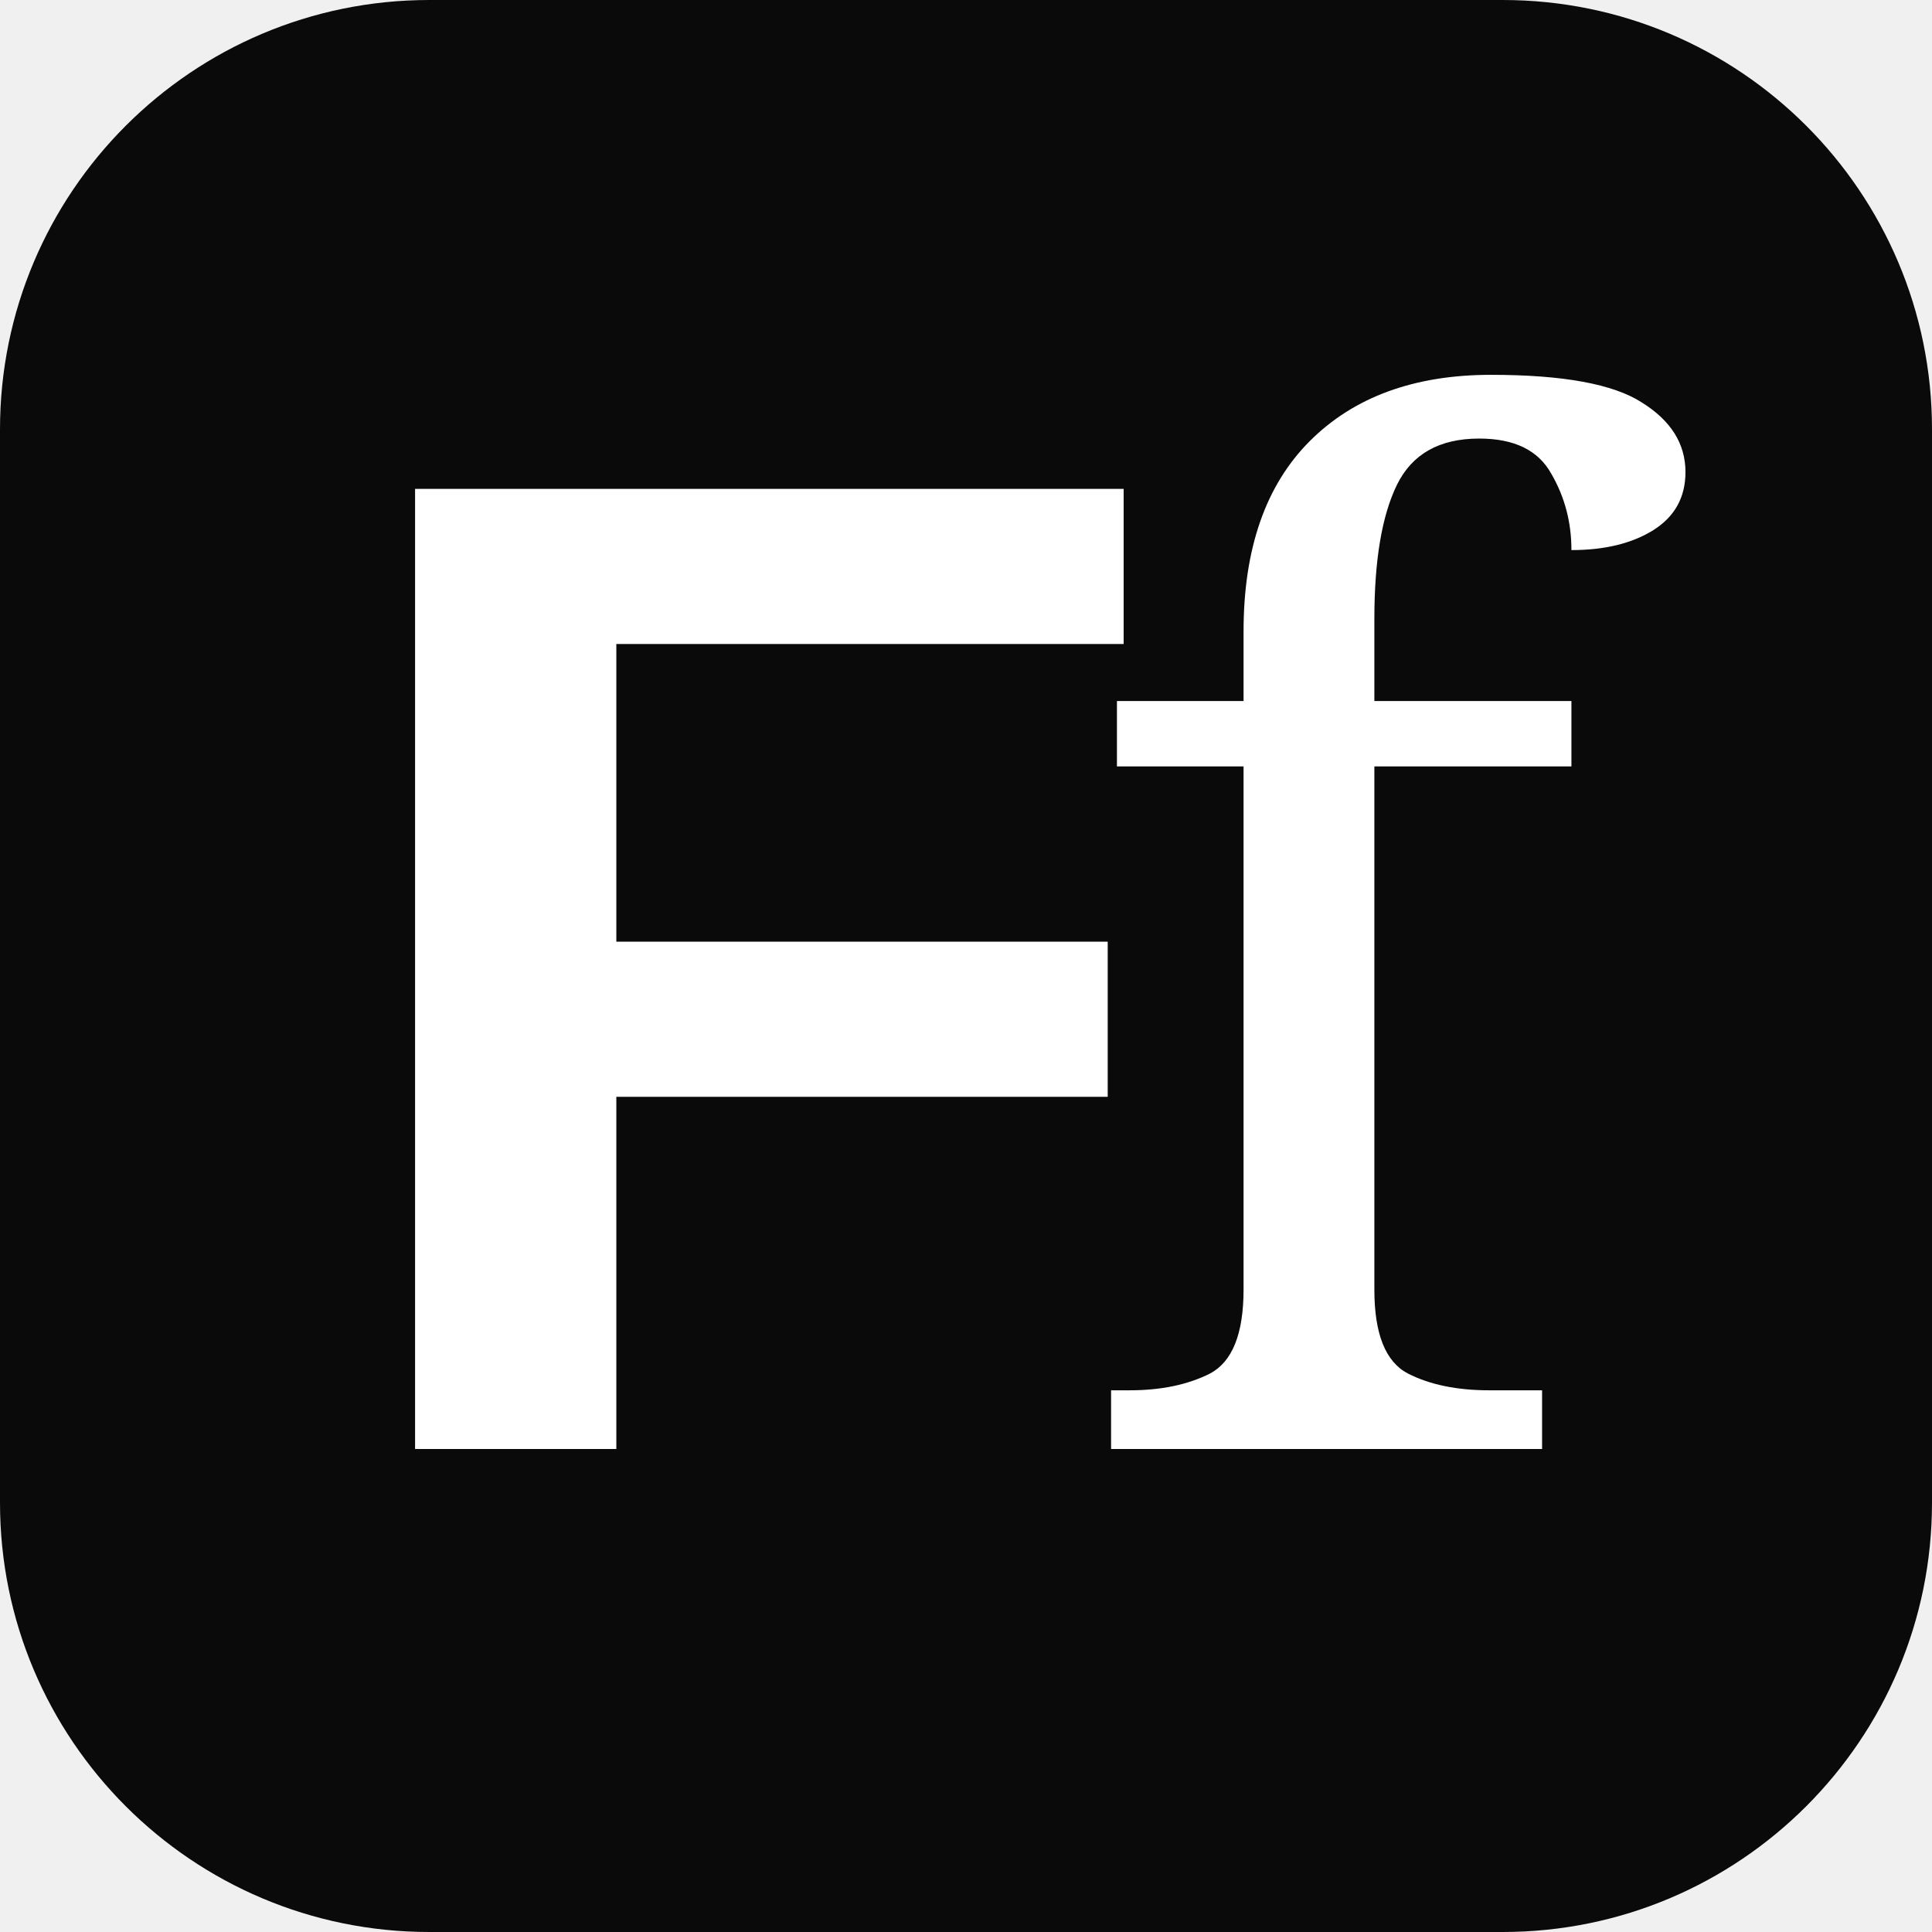
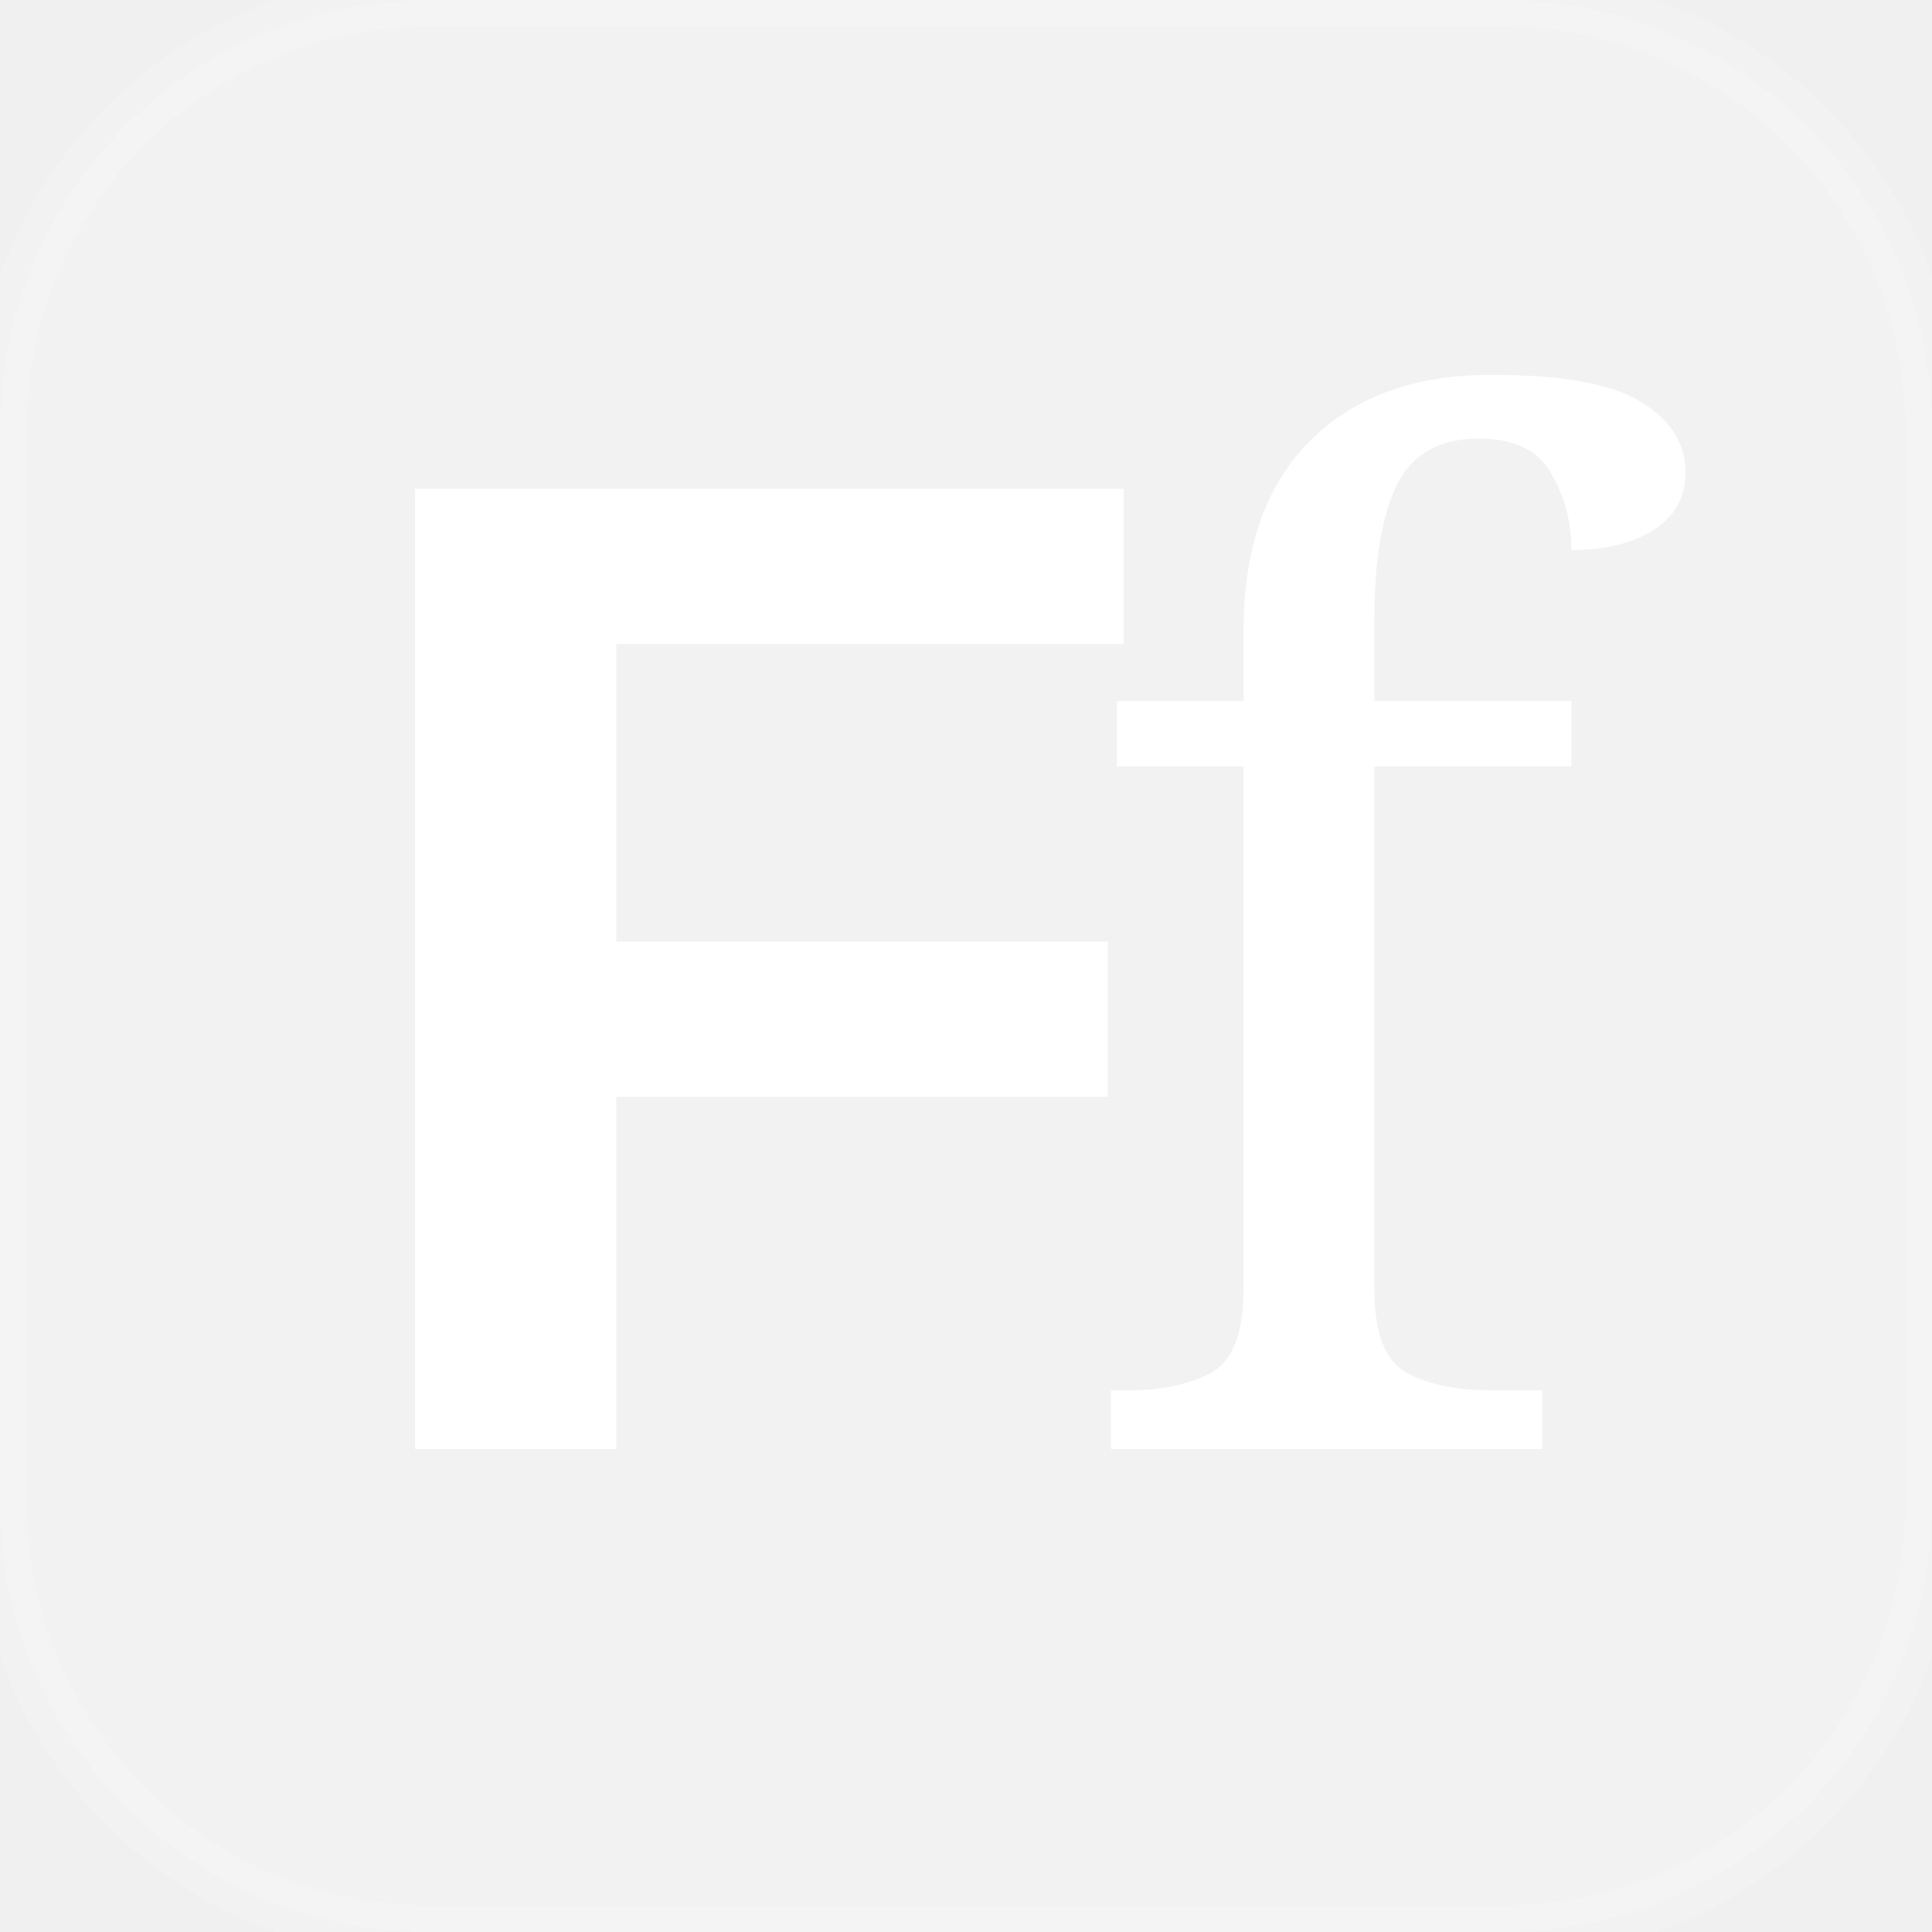
- <svg xmlns="http://www.w3.org/2000/svg" width="36" height="36" viewBox="0 0 36 36" fill="none" style="display:block;flex-shrink:0">
-   <rect width="36" height="36" rx="8" fill="#0a0a0a" />
+ <svg xmlns="http://www.w3.org/2000/svg" width="34" height="34" viewBox="0 0 36 36" fill="none" style="display:block;flex-shrink:0">
+   <rect width="36" height="36" rx="8" fill="white" fill-opacity="0.1" />
+   <rect width="36" height="36" rx="8" fill="white" fill-opacity="0.06" stroke="rgba(255,255,255,0.12)" stroke-width="1" />
  <text x="6" y="27" font-family="Arial" font-size="26" font-weight="700" fill="white">F</text>
  <text x="20" y="27" font-family="serif" font-size="26" fill="white">f</text>
</svg>
